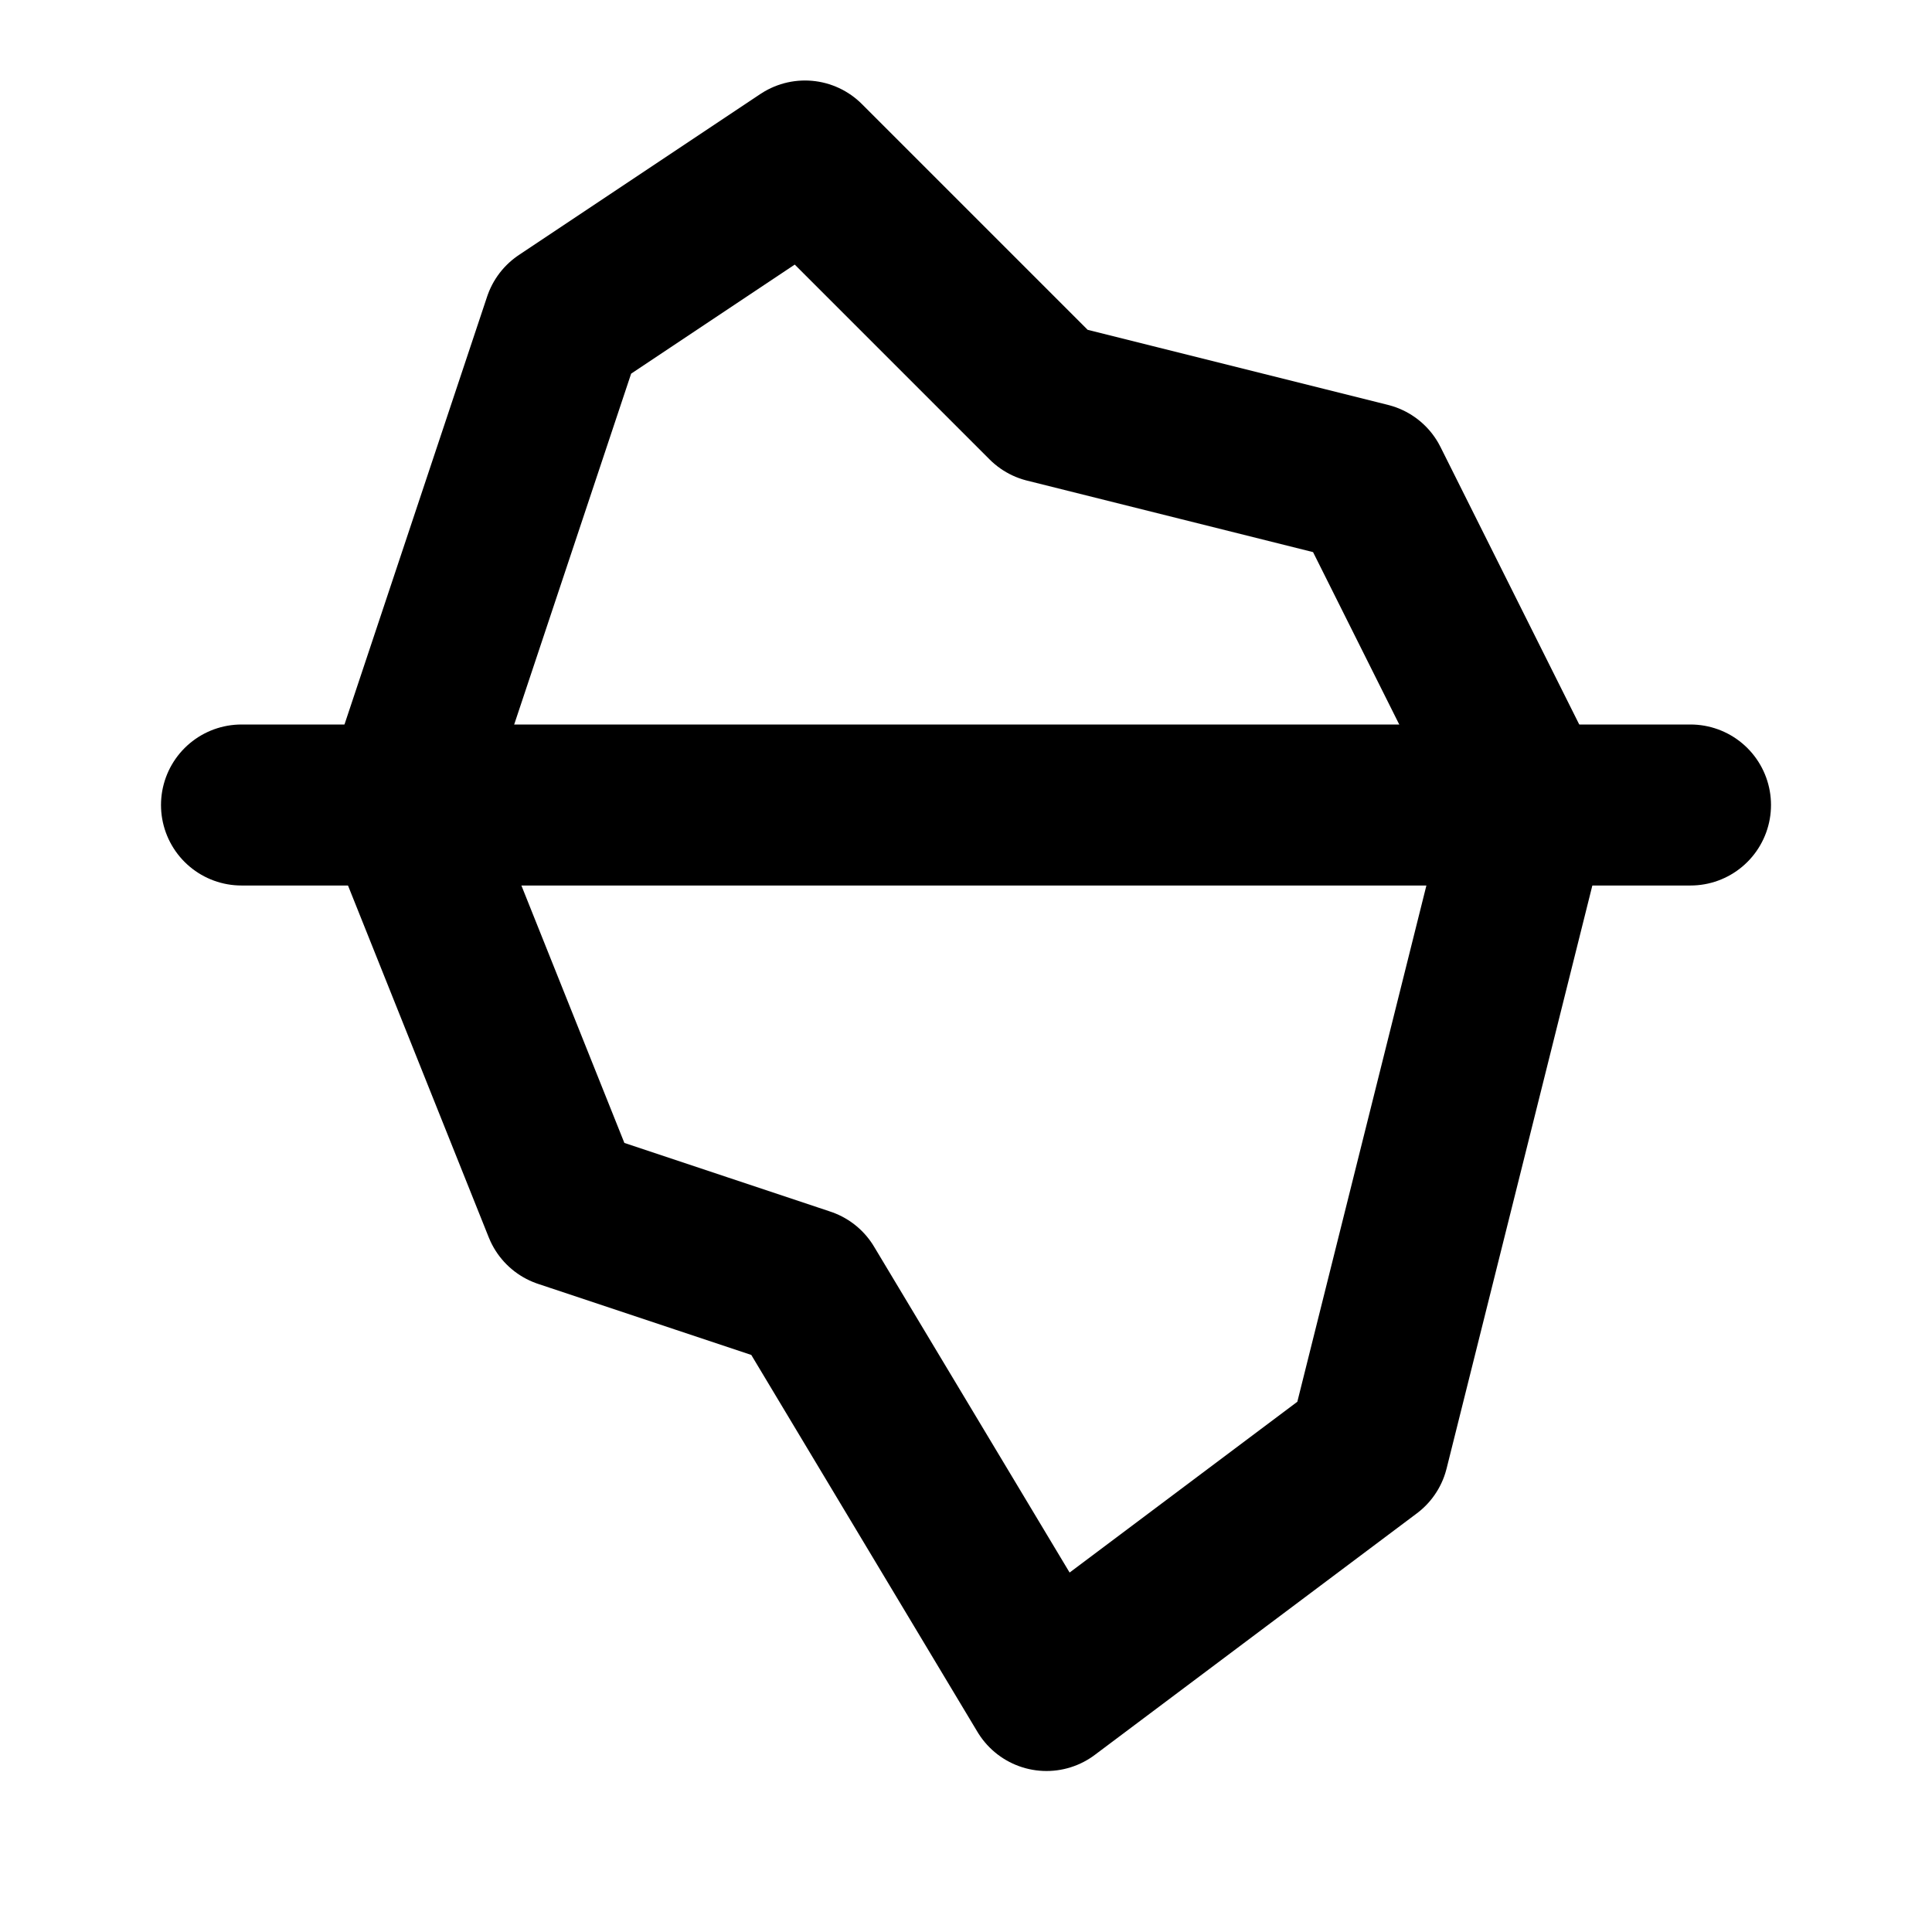
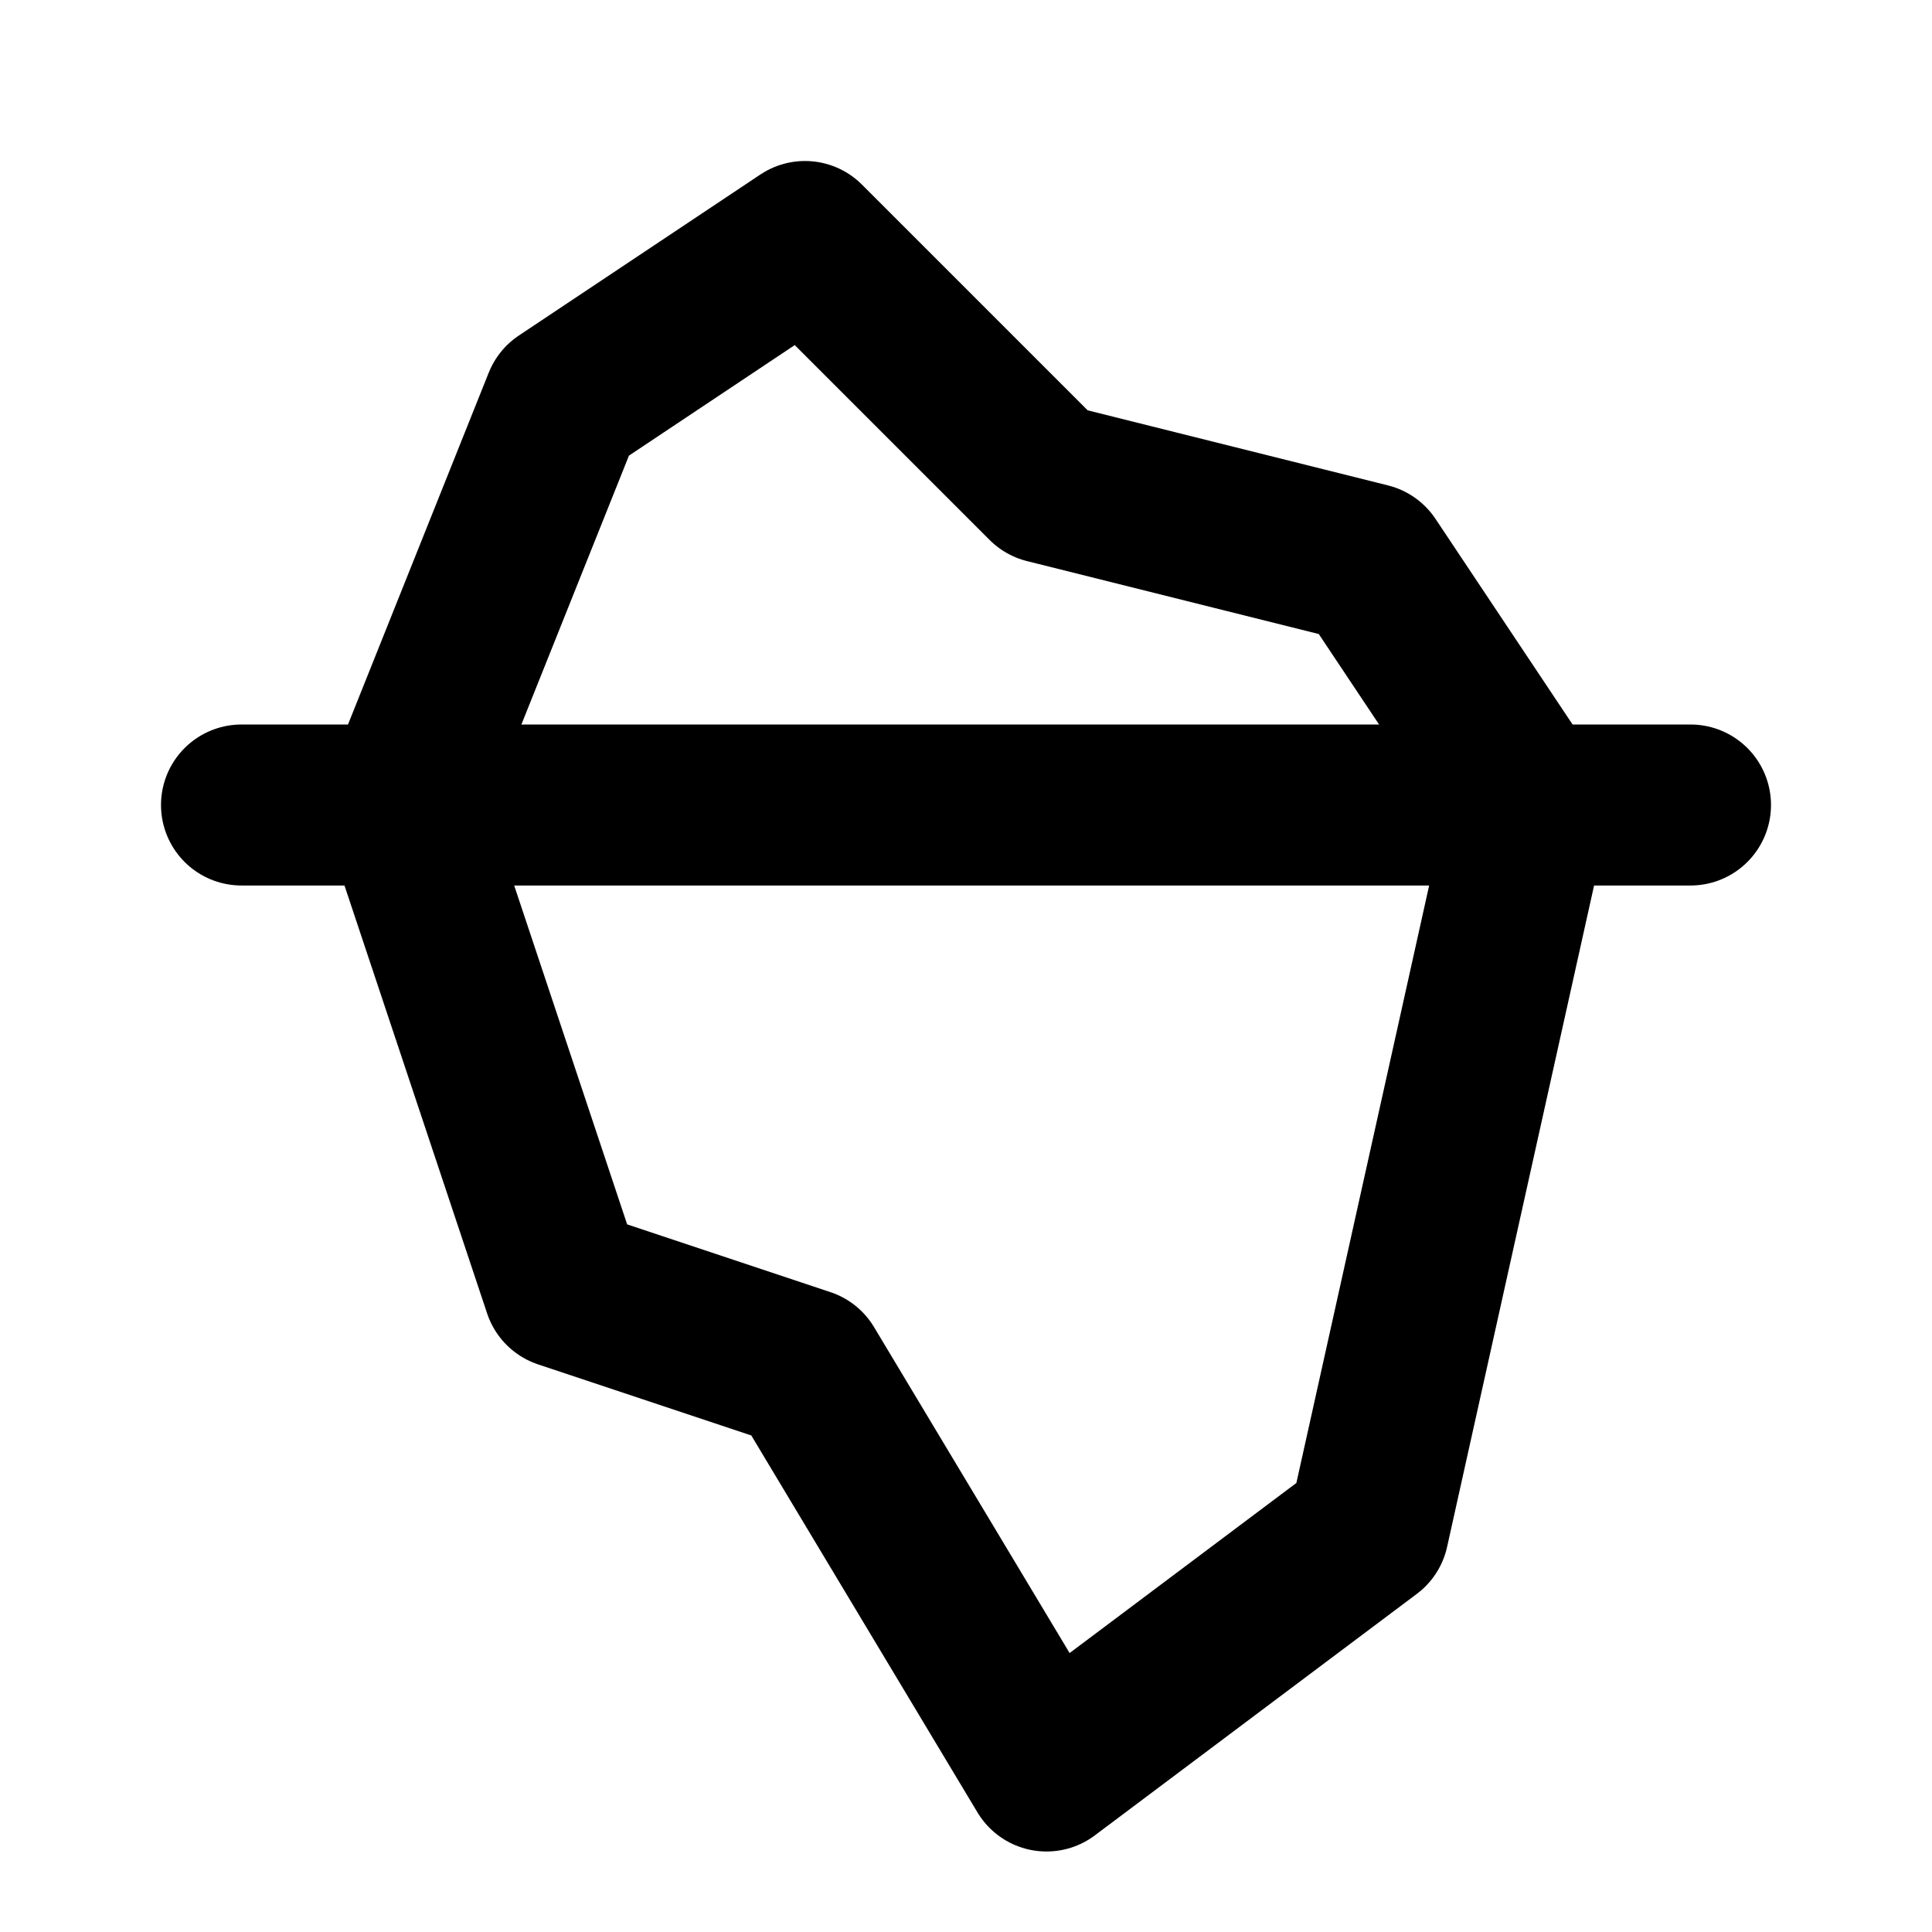
<svg xmlns="http://www.w3.org/2000/svg" width="24" height="24" viewBox="0 0 24 24" fill="none" stroke="currentColor" stroke-width="2" stroke-linecap="round" stroke-linejoin="round">
-   <path d="M19 10l-2 8l-4 3l-3 -5l-3 -1l-2 -5l2 -6l3 -2l3 3l4 1z" />
+   <path d="M19 10l-2 9l-4 3l-3 -5l-3 -1l-2 -6l2 -5l3 -2l3 3l4 1z" />
  <path d="M3 10h18" />
</svg>
